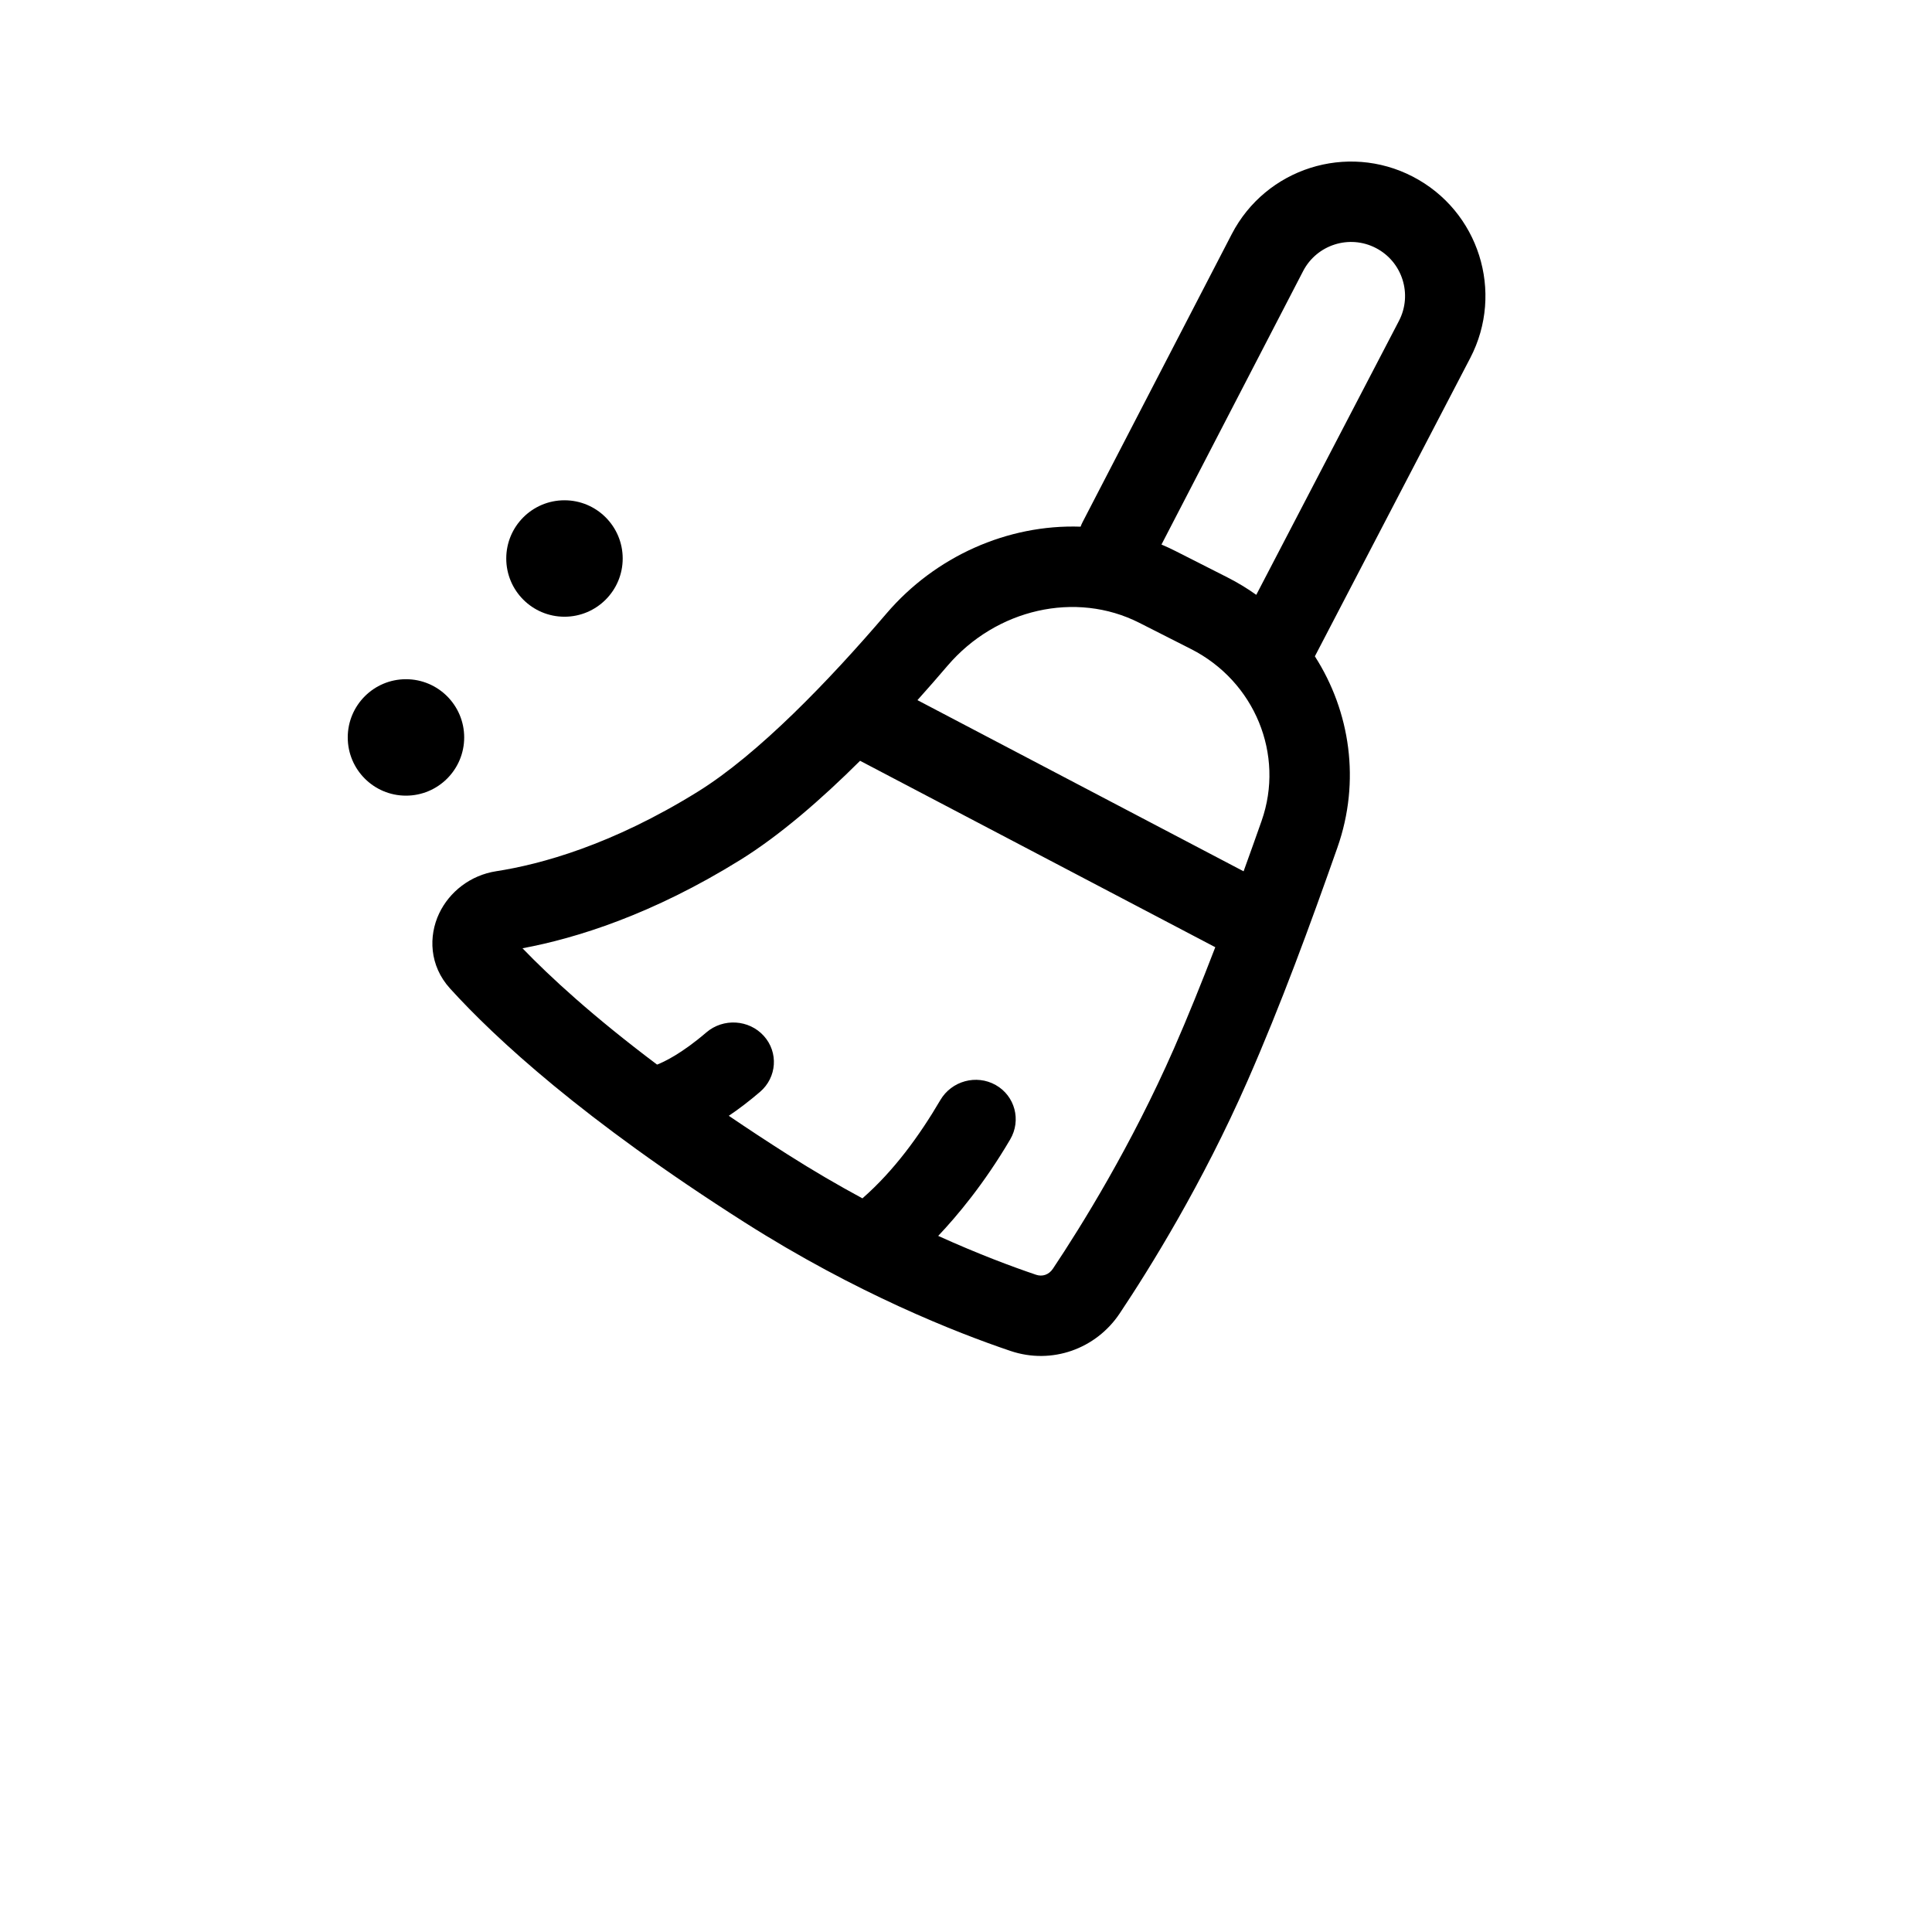
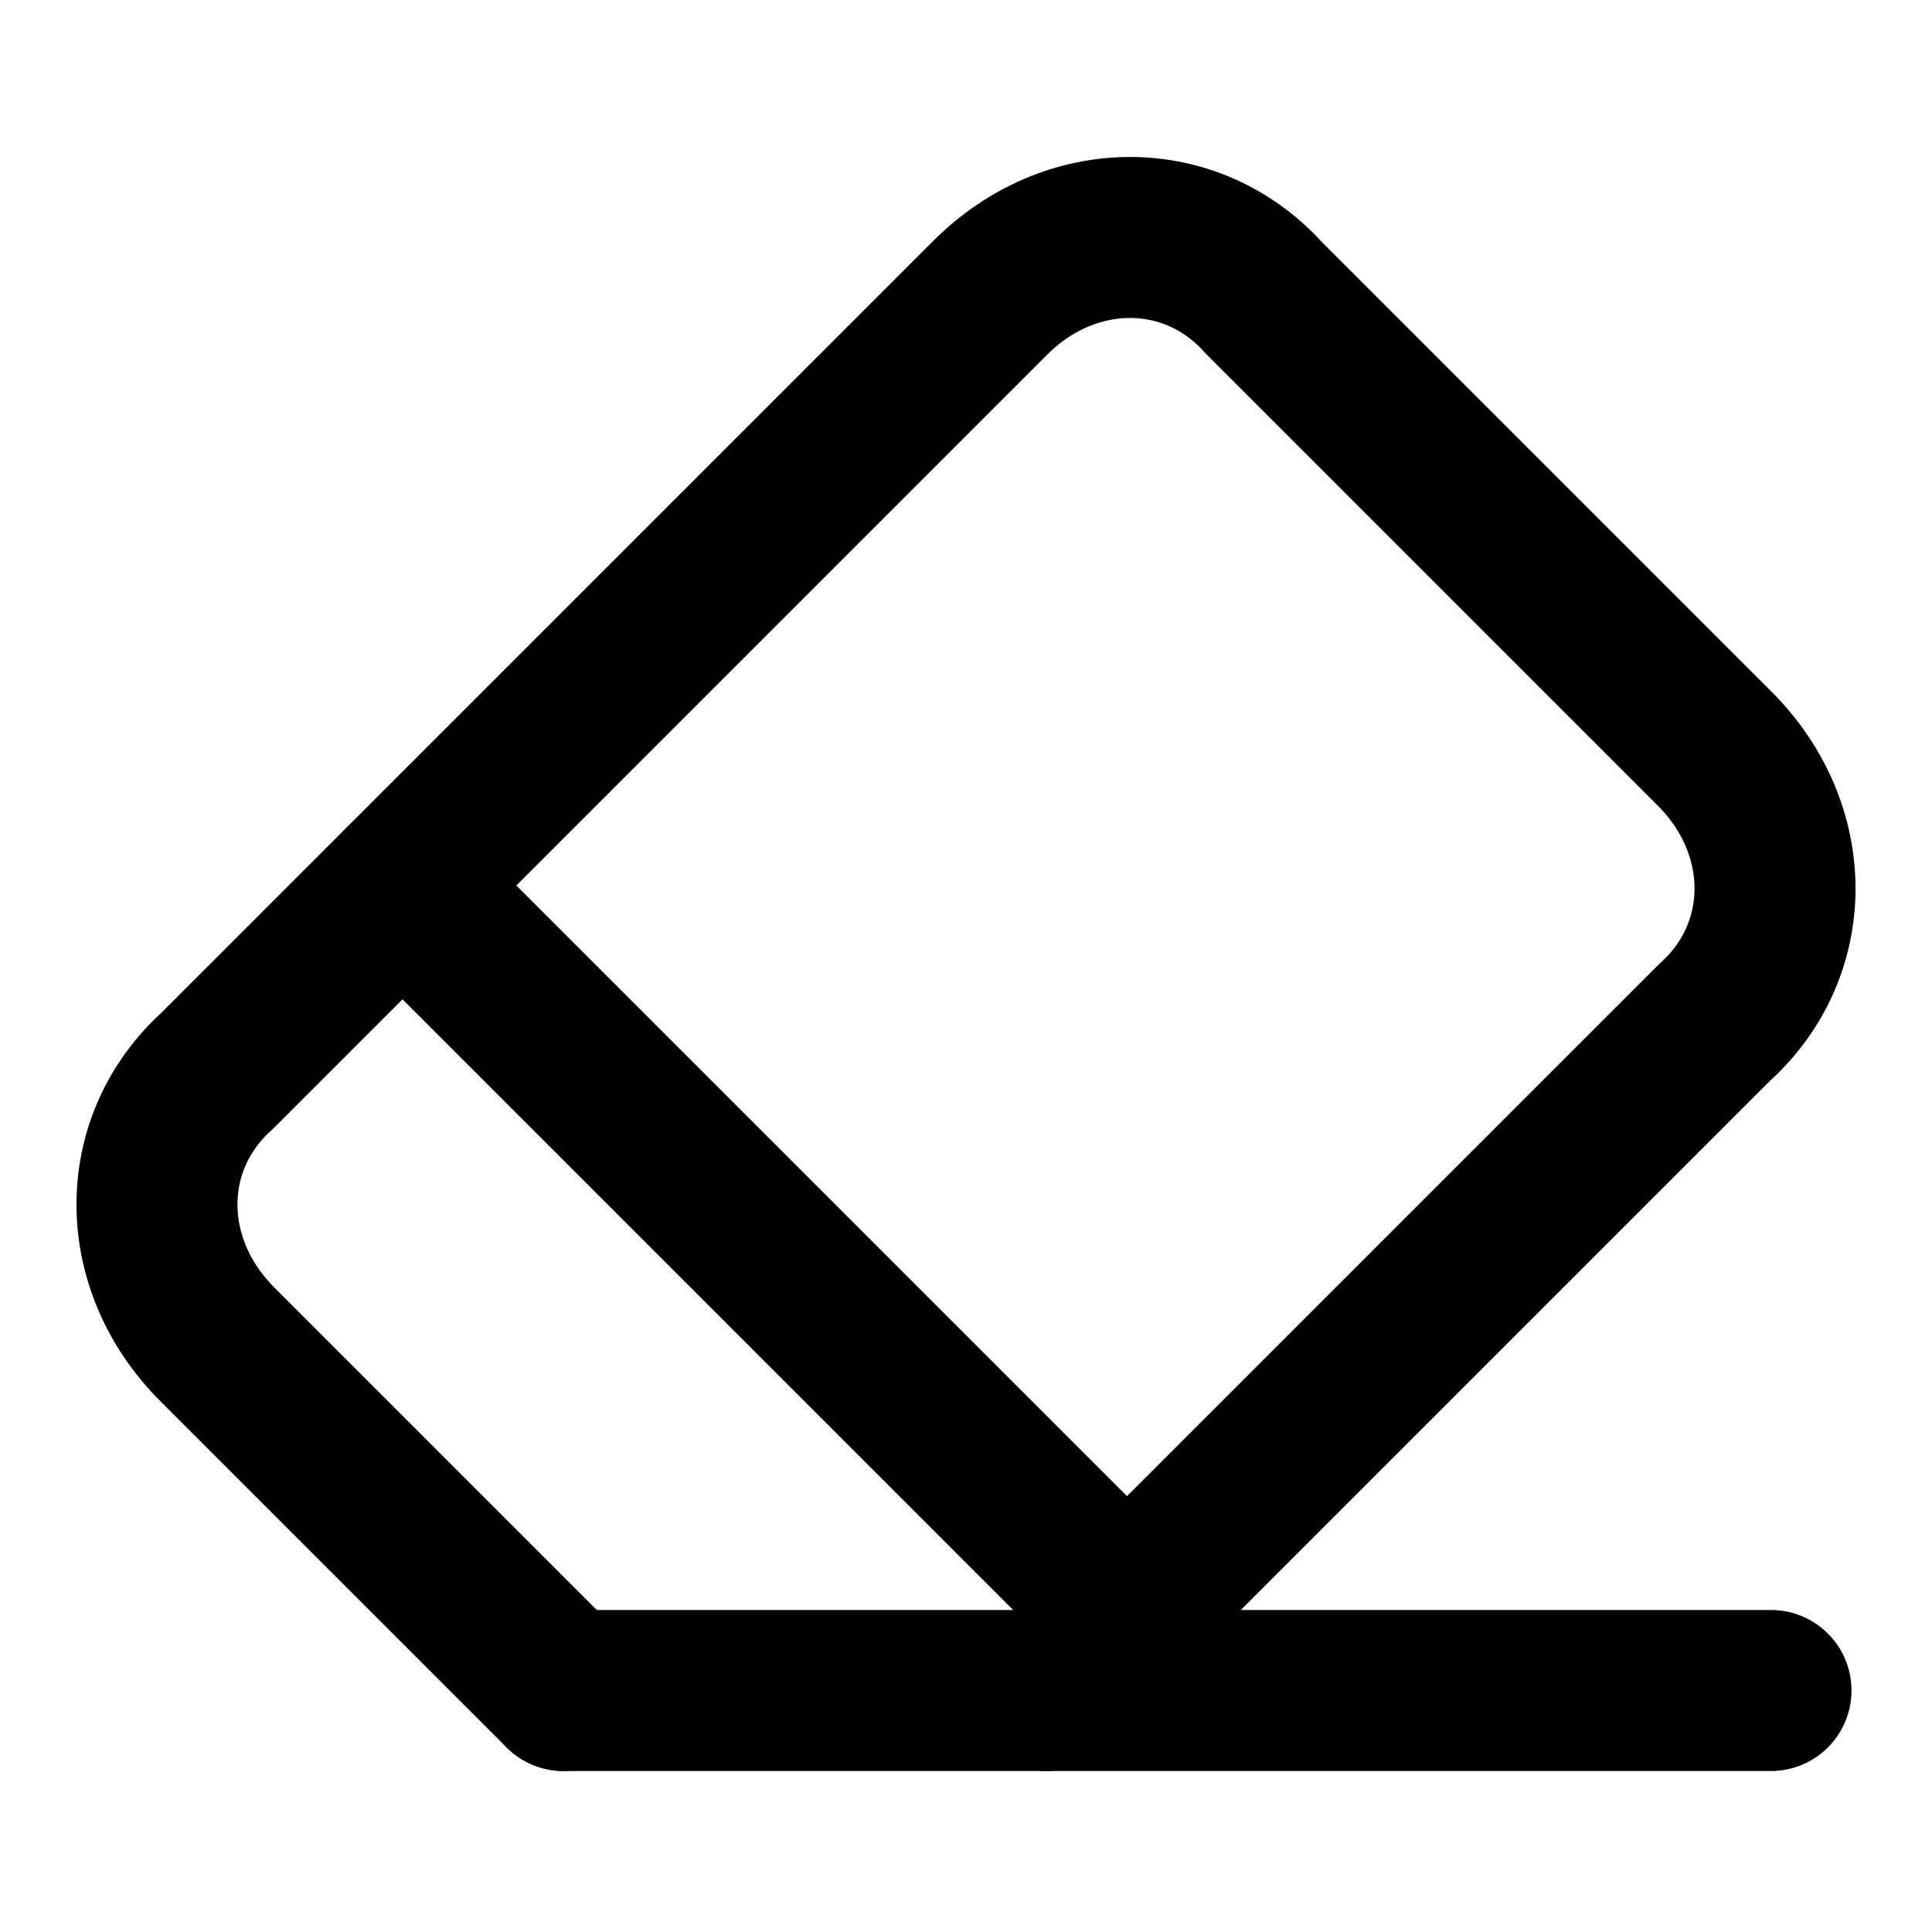
- <svg xmlns="http://www.w3.org/2000/svg" width="700pt" height="700pt" version="1.1" viewBox="0 0 700 700">
-   <g>
-     <path d="m204.52 223.45c11.648 0 21.094-9.445 21.094-21.094 0-11.652-9.445-21.094-21.094-21.094s-21.094 9.441-21.094 21.094c0 11.648 9.445 21.094 21.094 21.094z" />
-     <path d="m147.09 288.28c11.648 0 21.094-9.445 21.094-21.094s-9.445-21.094-21.094-21.094-21.094 9.445-21.094 21.094 9.445 21.094 21.094 21.094z" />
-     <path d="m511.9 64c-23.875-12.367-53.254-3.035-65.621 20.84l-54.012 104.28c-0.289 0.559-0.539 1.125-0.75 1.703-26.457-0.906-52.664 10.777-70.34 31.465-20.828 24.371-46.449 50.969-68.34 64.551-31.215 19.367-57.02 26.344-73.043 28.82-9.375 1.449-16.98 7.484-20.688 15.309-3.871 8.172-3.578 18.883 3.945 27.172 16.352 18.02 48.23 47.535 106.71 84.727 40.5 25.758 76.812 40.004 96.355 46.605 14.977 5.055 30.984-0.727 39.574-13.598 10.867-16.273 29.949-46.961 46.332-84.301 12.121-27.625 22.562-56.094 32.555-84.52 8.43-23.977 4.637-49.266-8.176-69.258l56.289-108.07c12.438-23.887 3.125-53.332-20.789-65.719zm-56.73 151.52 51.691-99.25c5-9.598 1.258-21.43-8.355-26.41-9.594-4.969-21.398-1.219-26.371 8.375l-51.309 99.062c1.719 0.727 3.422 1.52 5.113 2.375l18.746 9.508c3.695 1.871 7.195 3.996 10.484 6.34zm1.938 81.879c-2.074 5.902-4.266 12.035-6.531 18.289l-118.17-62.012c3.805-4.242 7.453-8.426 10.906-12.469 17.59-20.586 46.457-27.223 69.457-15.562l18.746 9.508c23.102 11.711 34.023 38.254 25.59 62.246zm-188.92 14.188c14.371-8.914 29.363-21.938 43.434-35.938l0.188 0.098 128.51 67.445c-4.945 12.852-10.023 25.426-14.961 36.684-15.473 35.258-33.582 64.402-43.883 79.828-1.469 2.199-3.852 2.918-6.043 2.18-8.594-2.902-20.871-7.469-35.508-14.094 6.793-7.164 16.645-18.875 26.09-34.961 4.082-6.953 1.723-15.781-5.269-19.715-6.988-3.934-15.965-1.488-20.043 5.465-7.59 12.934-16.863 25.672-28.23 35.605-8.672-4.68-17.758-9.957-27.086-15.891-7.582-4.824-14.684-9.5-21.332-14.02 3.461-2.328 7.254-5.18 11.324-8.672 6.125-5.254 6.731-14.332 1.359-20.277-5.375-5.945-14.695-6.512-20.82-1.258-9.012 7.727-15.305 10.668-17.844 11.66-23.184-17.418-38.719-31.723-48.77-42.152 19.477-3.621 46.988-12.199 78.883-31.988z" fill-rule="evenodd" />
-   </g>
+ <svg xmlns="http://www.w3.org/2000/svg" width="24" height="24" viewBox="0 0 24 24" fill="none" stroke="currentColor" stroke-width="2" stroke-linecap="round" stroke-linejoin="round" class="lucide lucide-eraser">
+   <path d="m7 21-4.3-4.3c-1-1-1-2.5 0-3.4l9.6-9.6c1-1 2.5-1 3.4 0l5.6 5.6c1 1 1 2.5 0 3.4L13 21" />
+   <path d="M22 21H7" />
+   <path d="m5 11 9 9" />
</svg>
